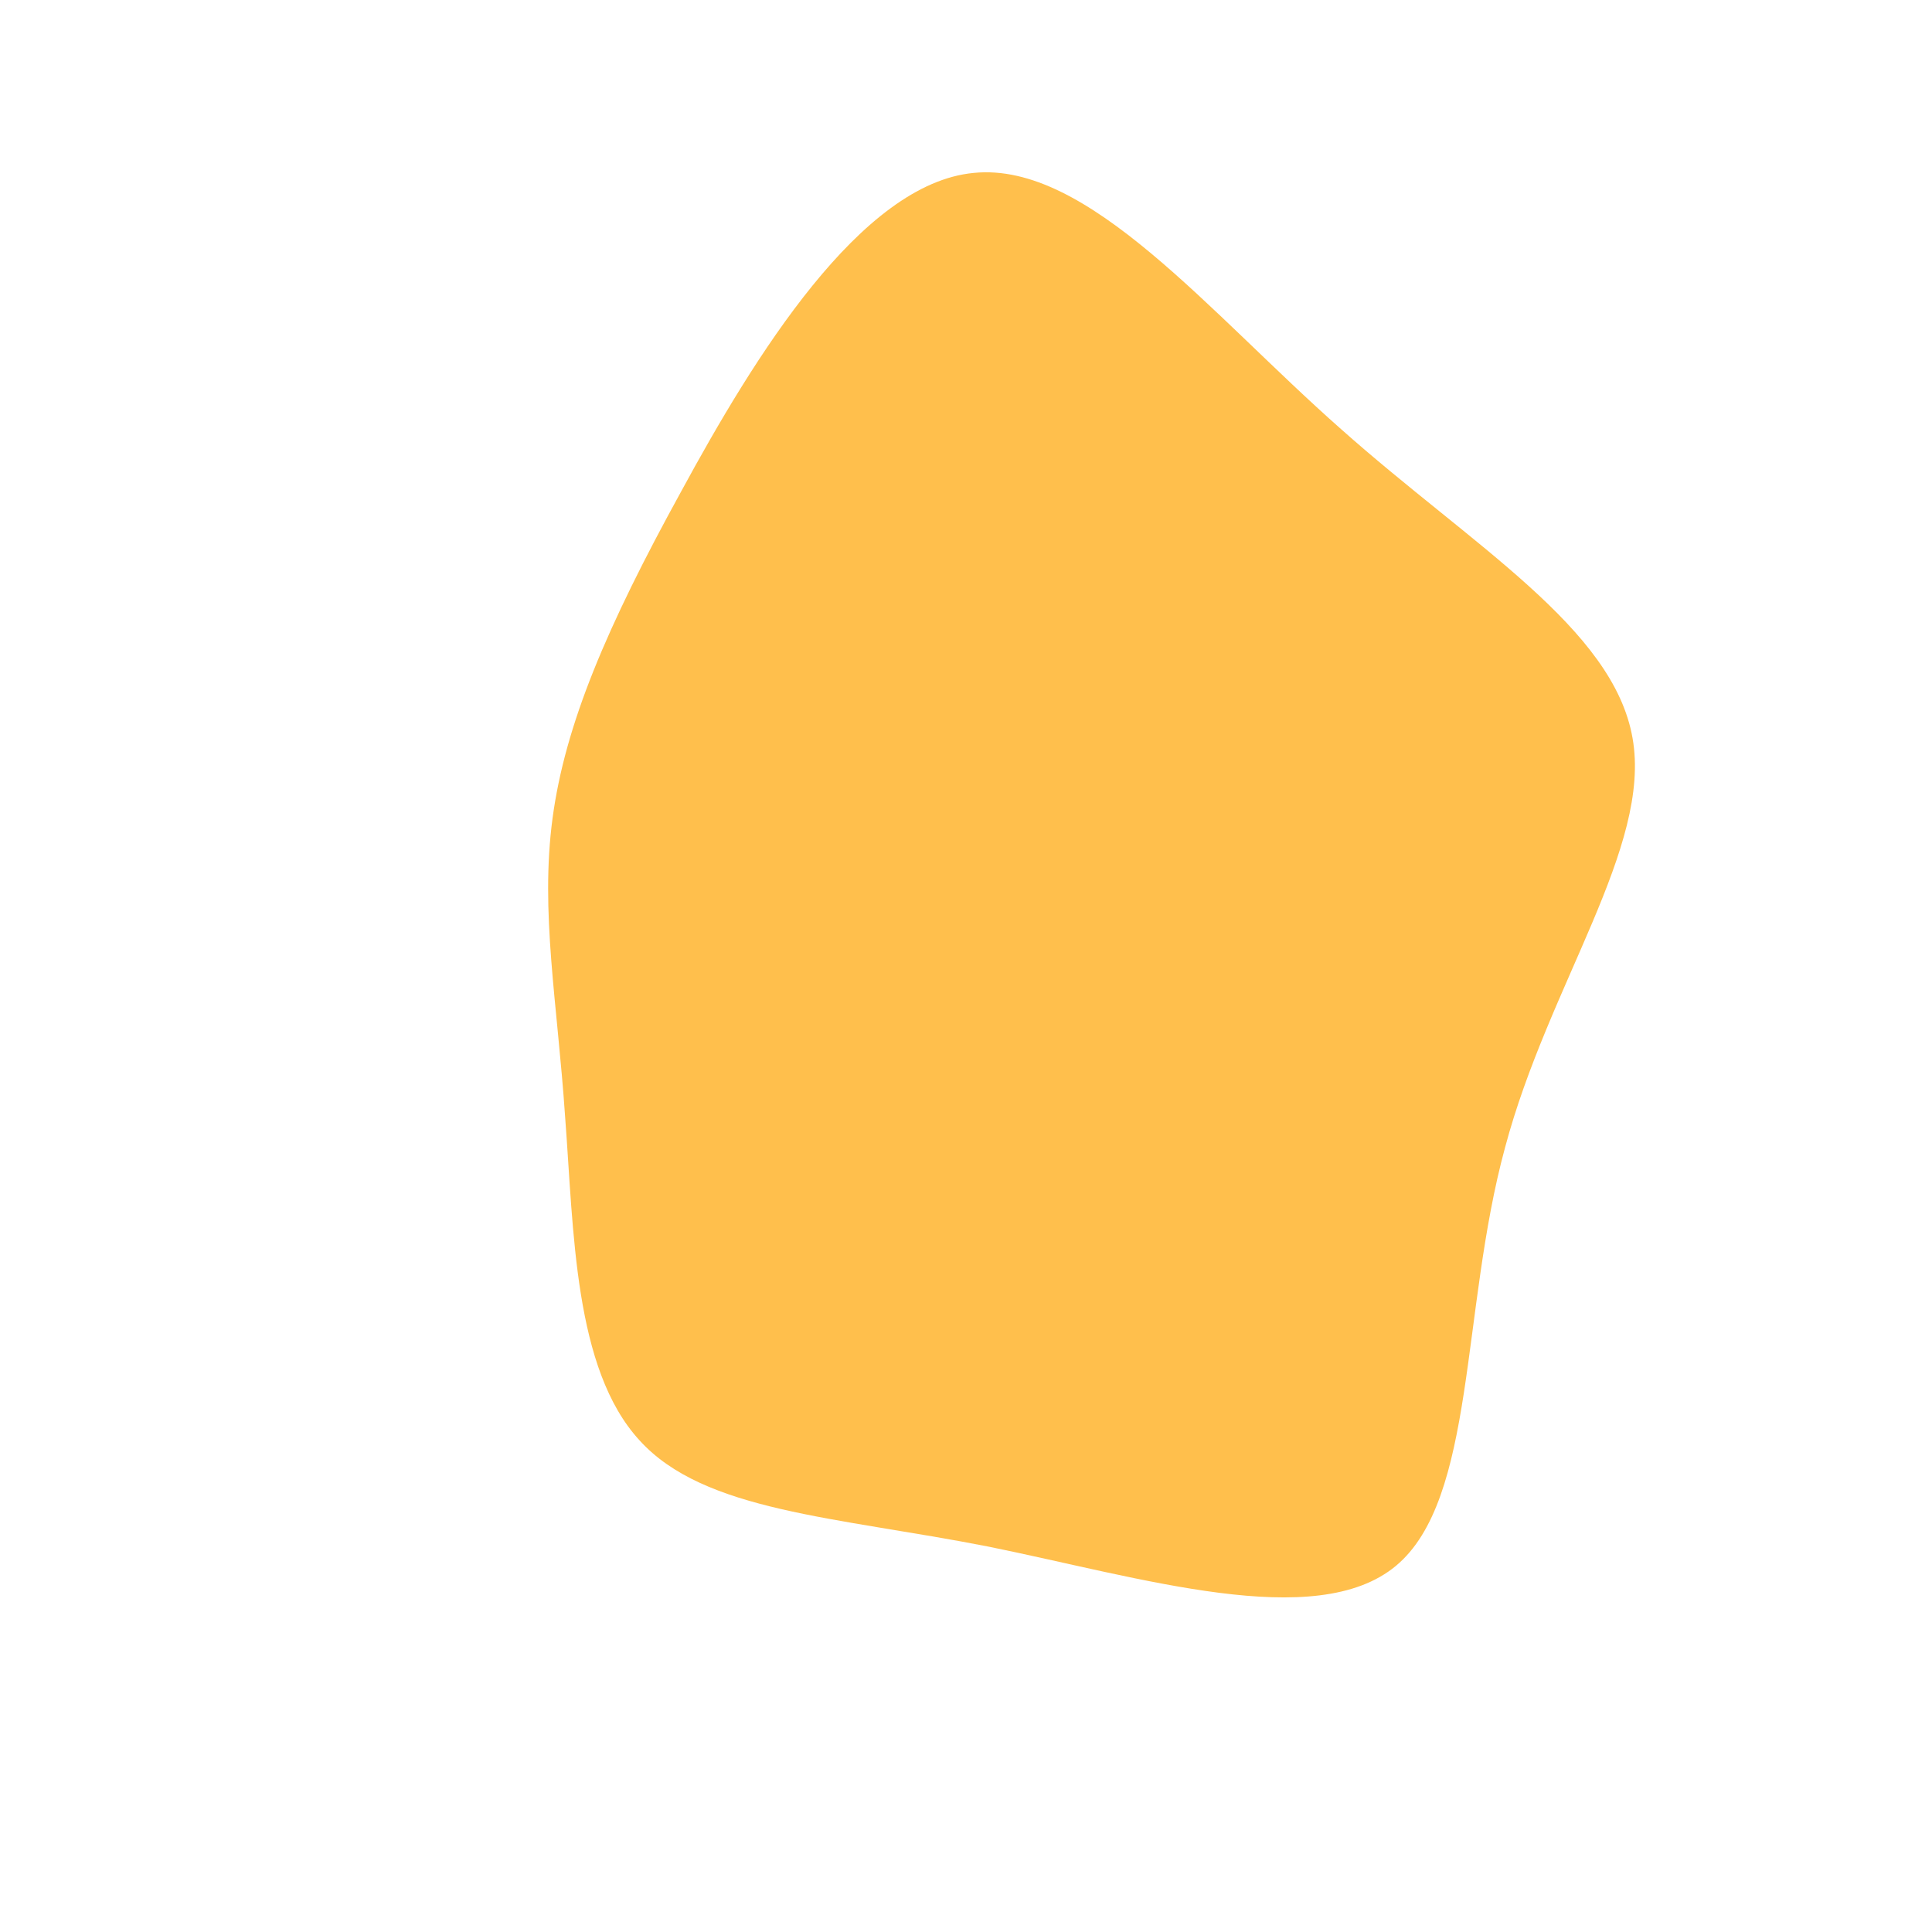
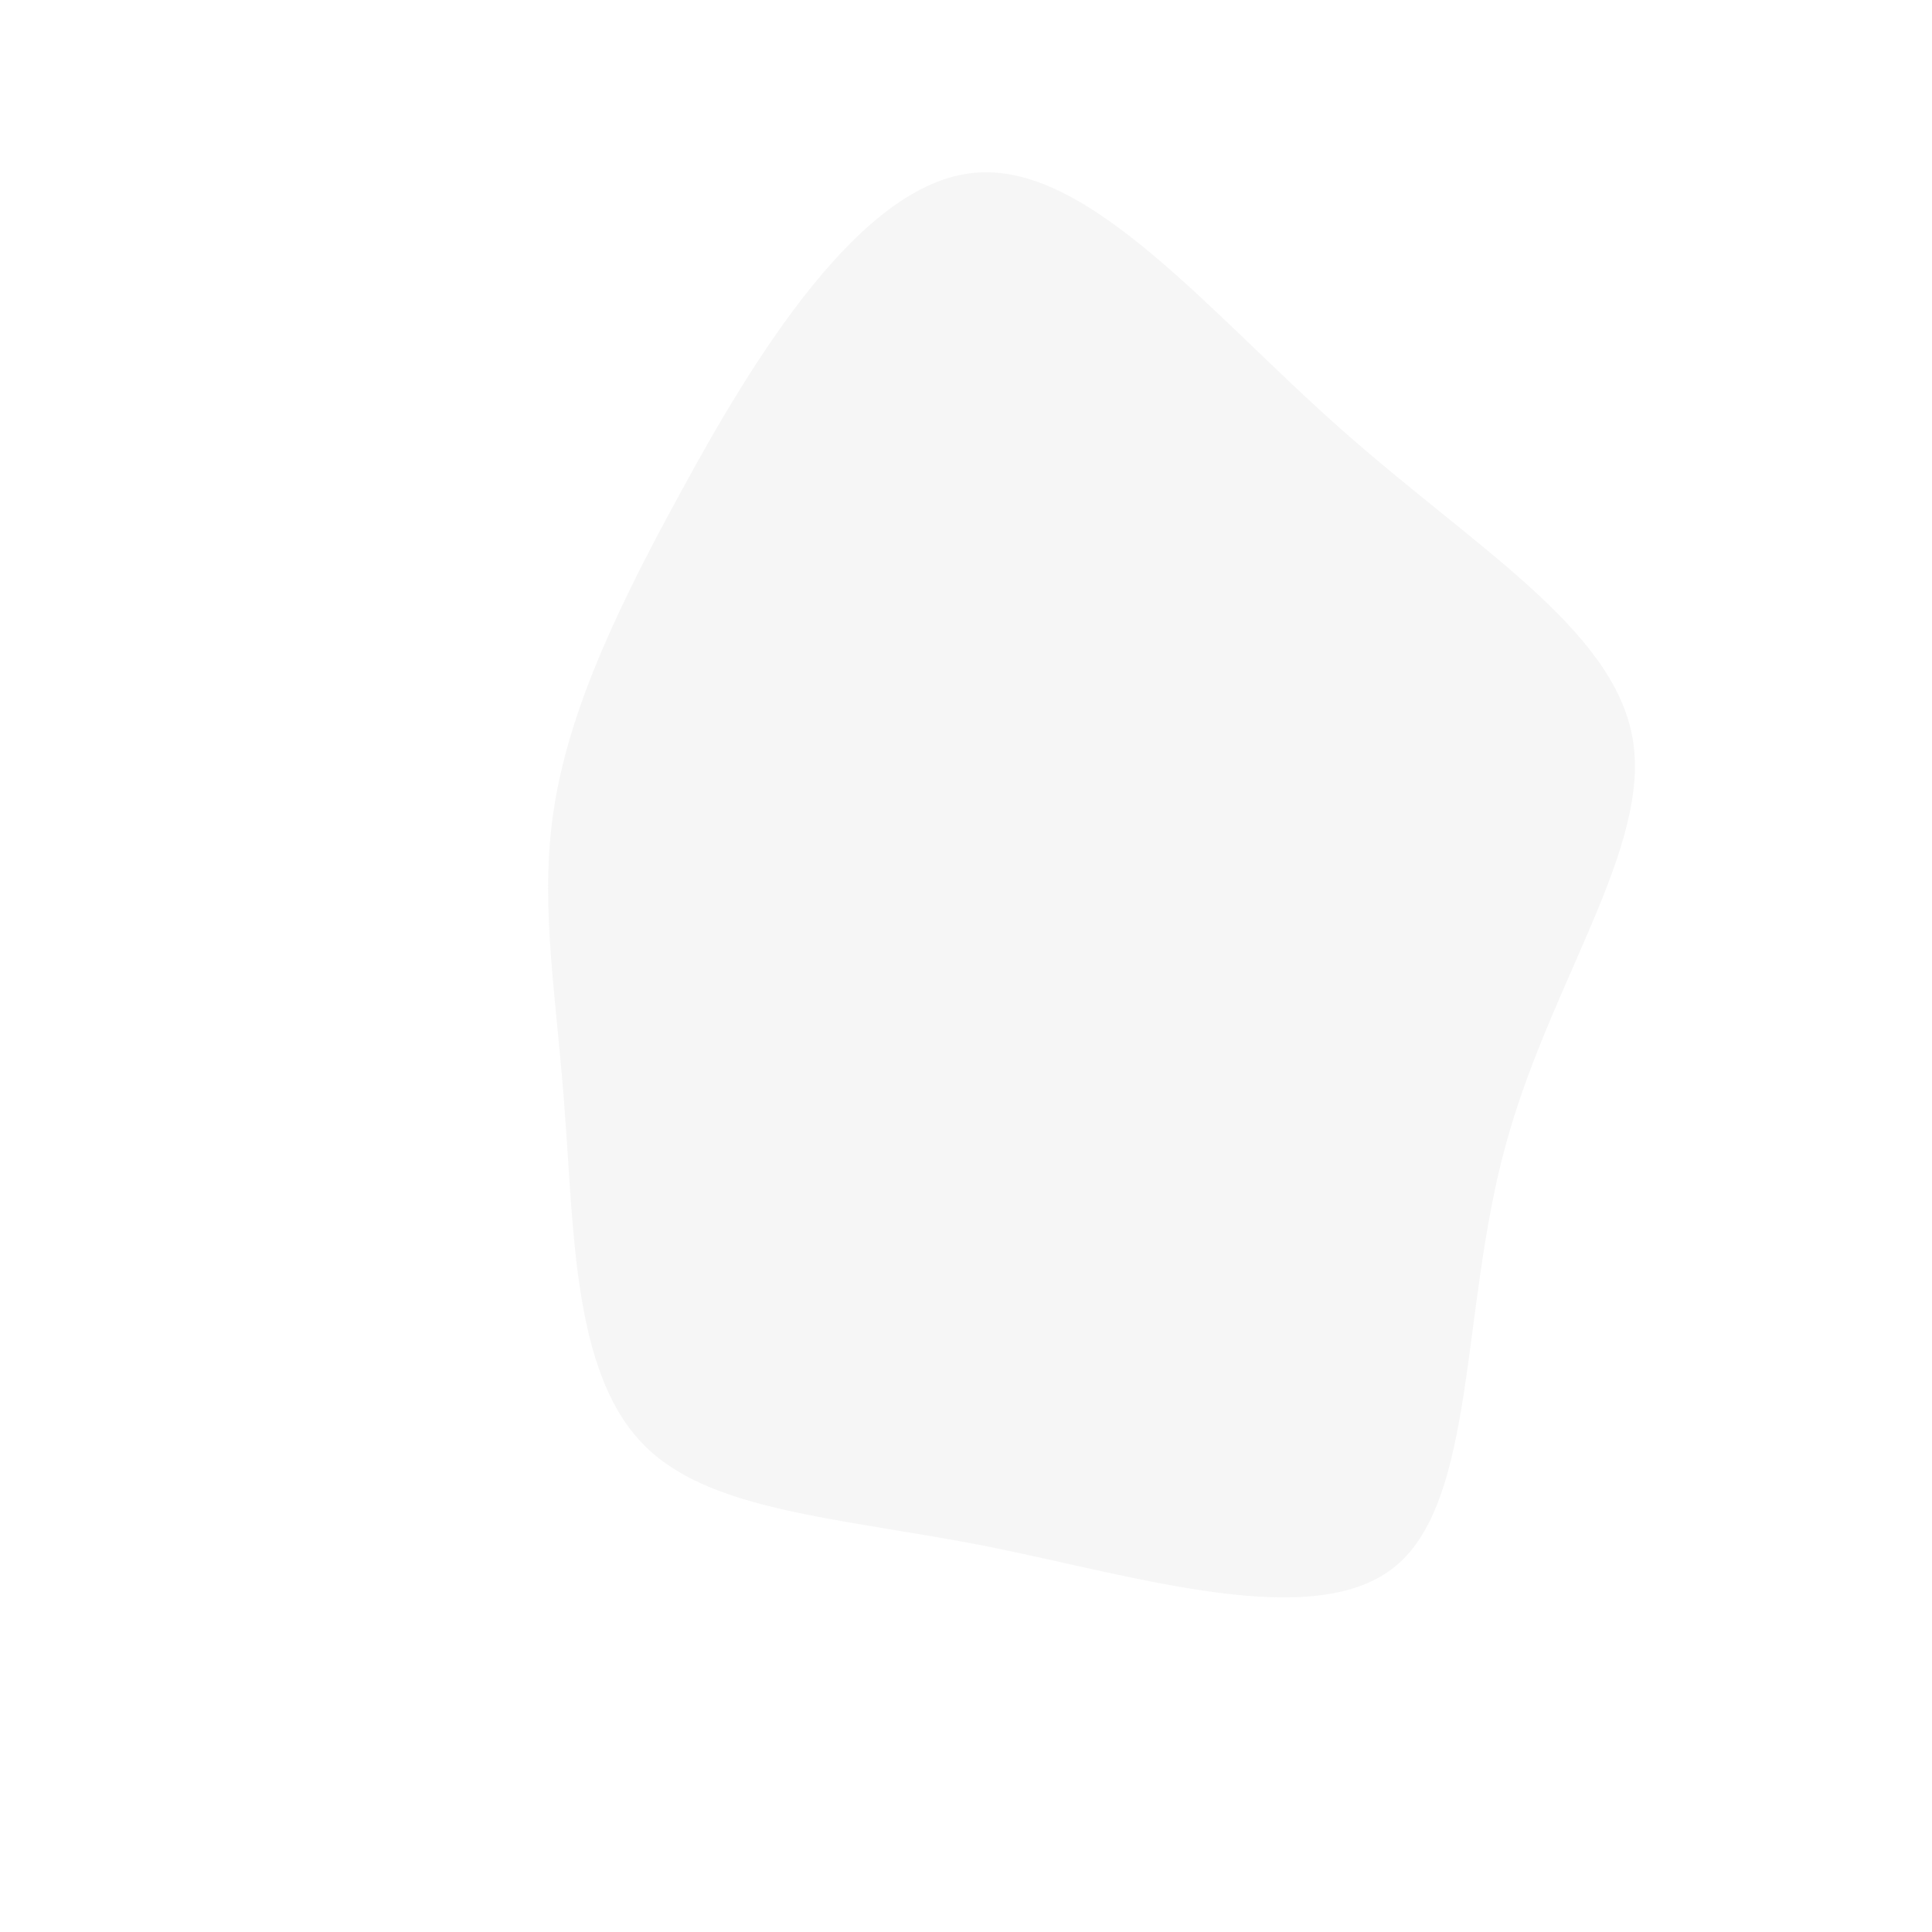
<svg xmlns="http://www.w3.org/2000/svg" viewBox="0 0 200 200">
-   <path fill="orange" fill-opacity="0.7" d="M38.8,-55.6C52.4,-43.5,67,-35,69,-23.6C71,-12.3,60.3,1.9,55.8,18.8C51.2,35.7,52.8,55.2,44.5,62.1C36.2,69,18.1,63.3,2.3,60.1C-13.5,57,-27.1,56.5,-33.8,49.1C-40.6,41.7,-40.6,27.4,-41.5,15.6C-42.3,3.8,-44.1,-5.6,-42.8,-15.3C-41.5,-25,-37.2,-35.1,-29.5,-49.1C-21.9,-63.1,-10.9,-81,0.8,-82.1C12.6,-83.3,25.2,-67.6,38.8,-55.6Z" transform="translate(100 100)" />
+   <path fill="whitesmoke" fill-opacity="0.9" d="M38.8,-55.6C52.4,-43.5,67,-35,69,-23.6C71,-12.3,60.3,1.9,55.8,18.8C51.2,35.7,52.8,55.2,44.5,62.1C36.2,69,18.1,63.3,2.3,60.1C-13.5,57,-27.1,56.5,-33.8,49.1C-40.6,41.7,-40.6,27.4,-41.5,15.6C-42.3,3.8,-44.1,-5.6,-42.8,-15.3C-41.5,-25,-37.2,-35.1,-29.5,-49.1C-21.9,-63.1,-10.9,-81,0.8,-82.1C12.6,-83.3,25.2,-67.6,38.8,-55.6Z" transform="translate(100 100)" />
</svg>
